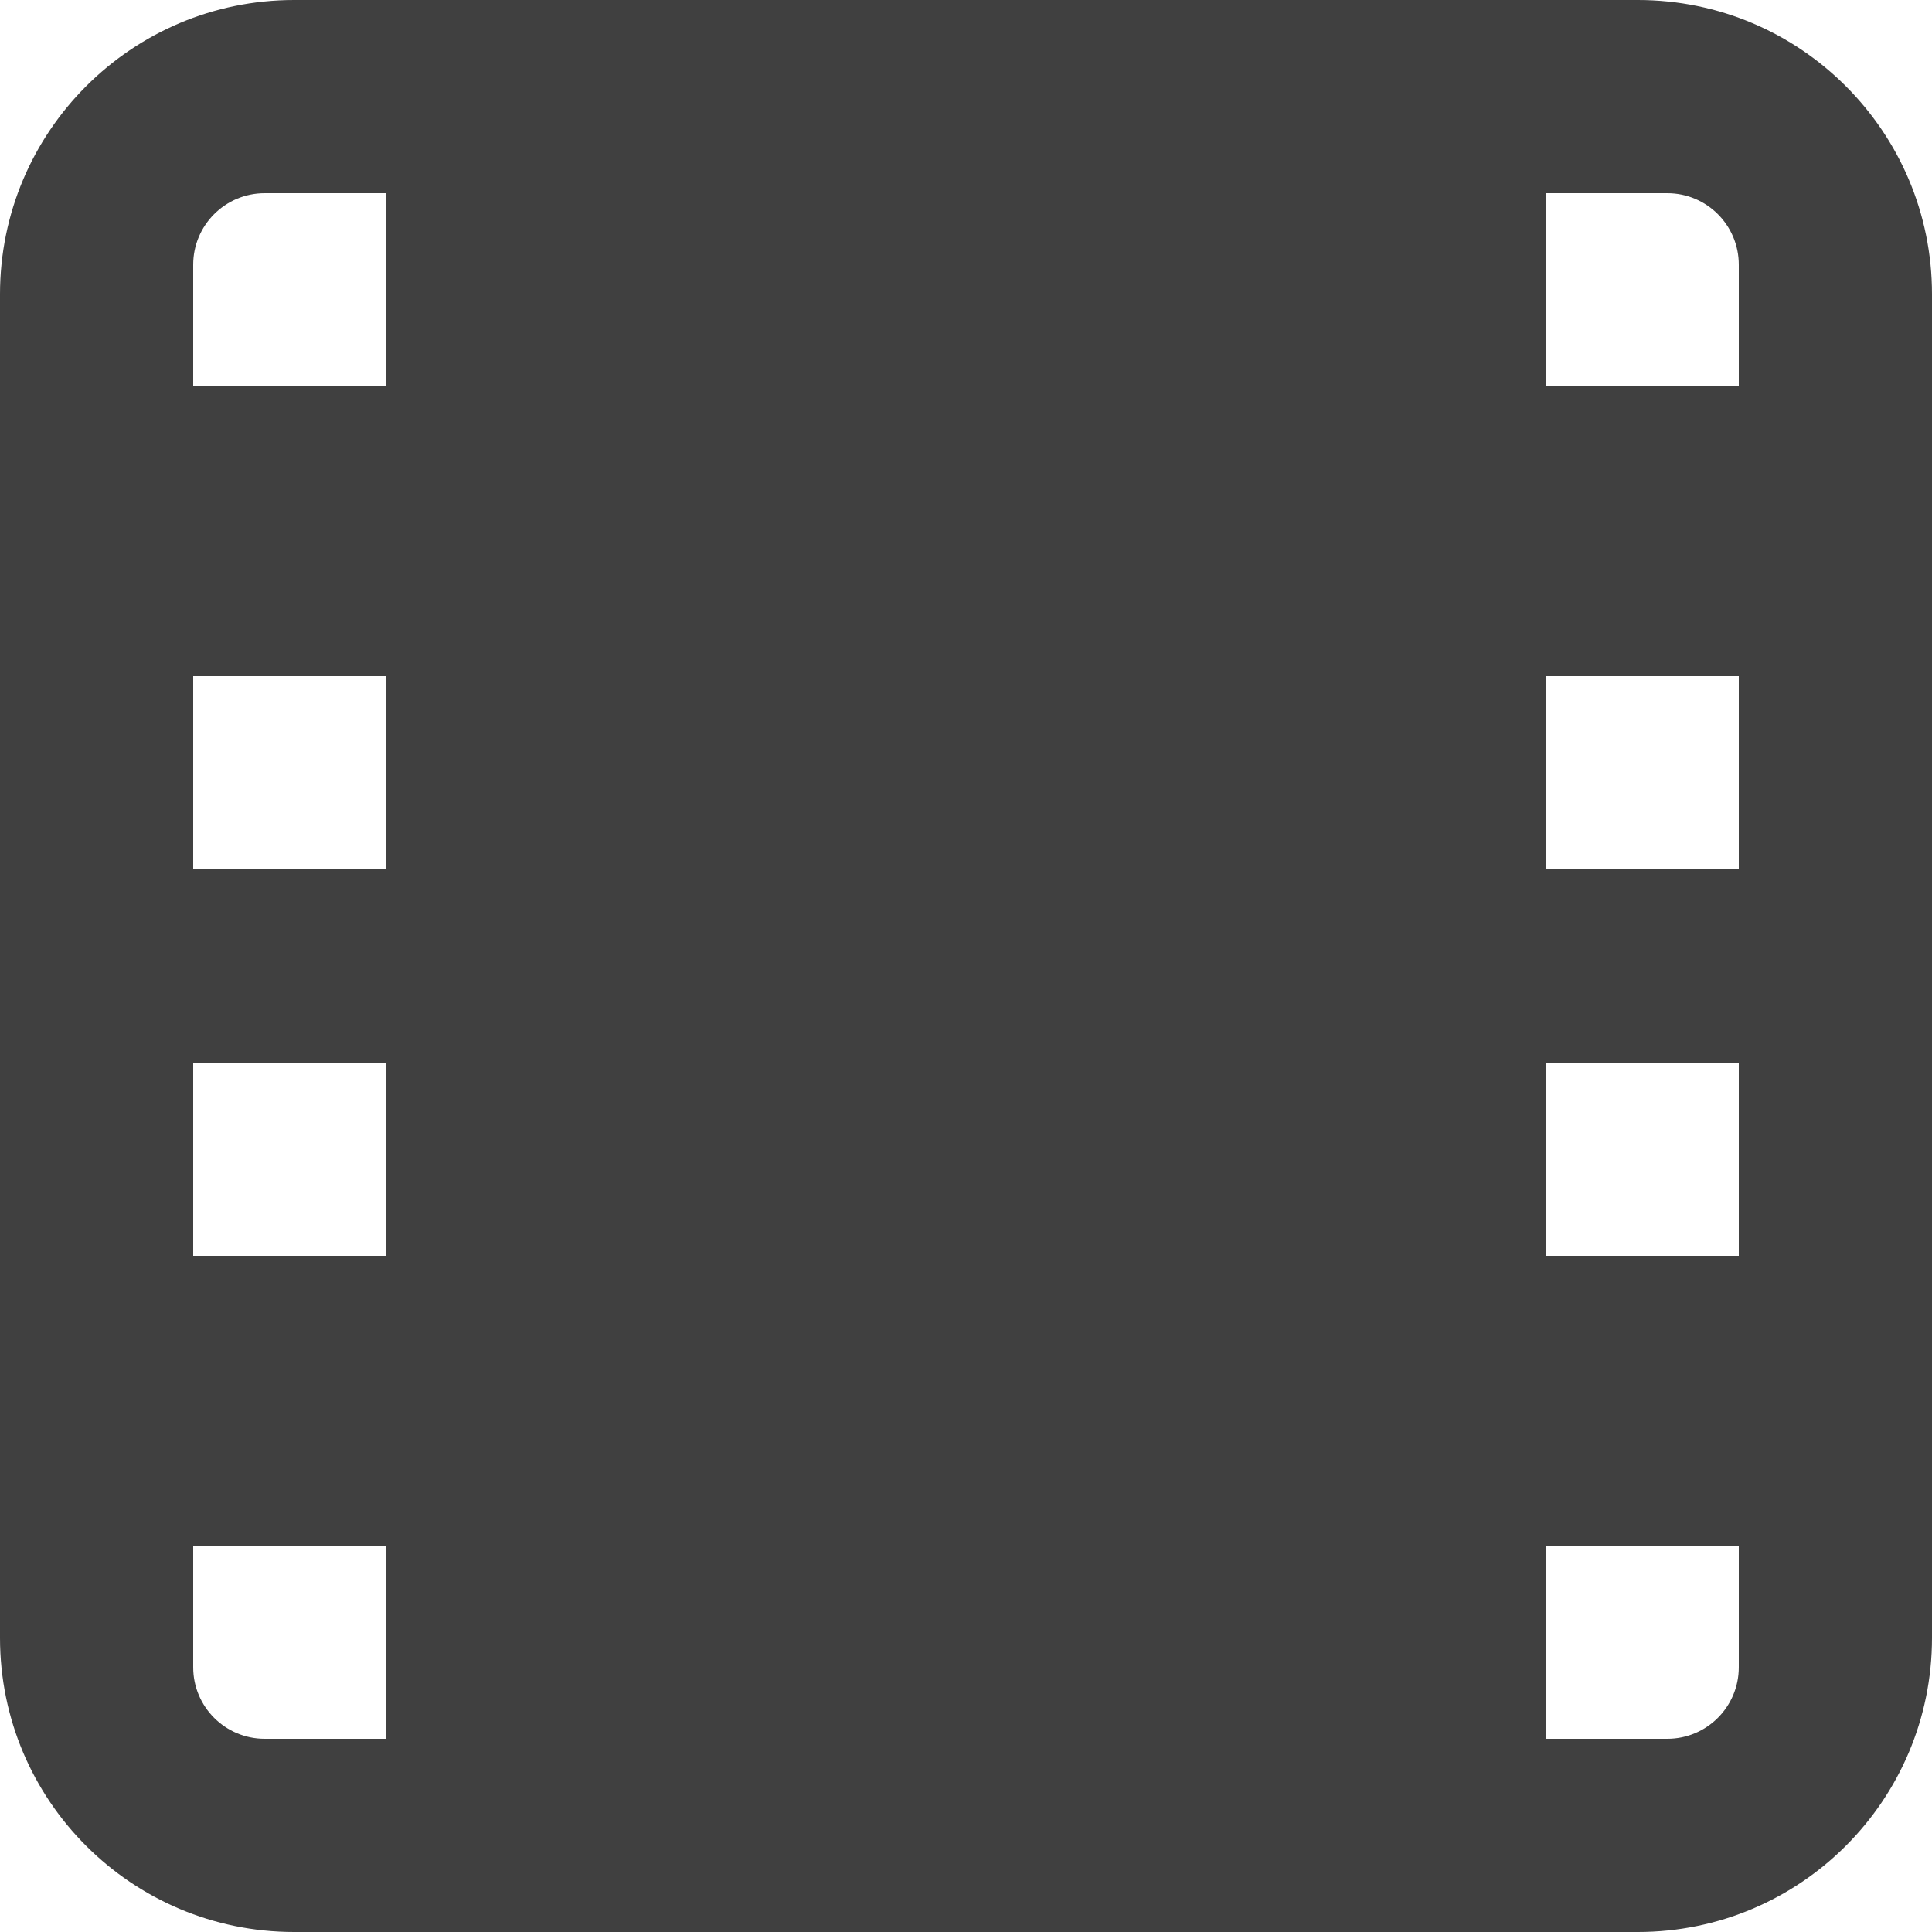
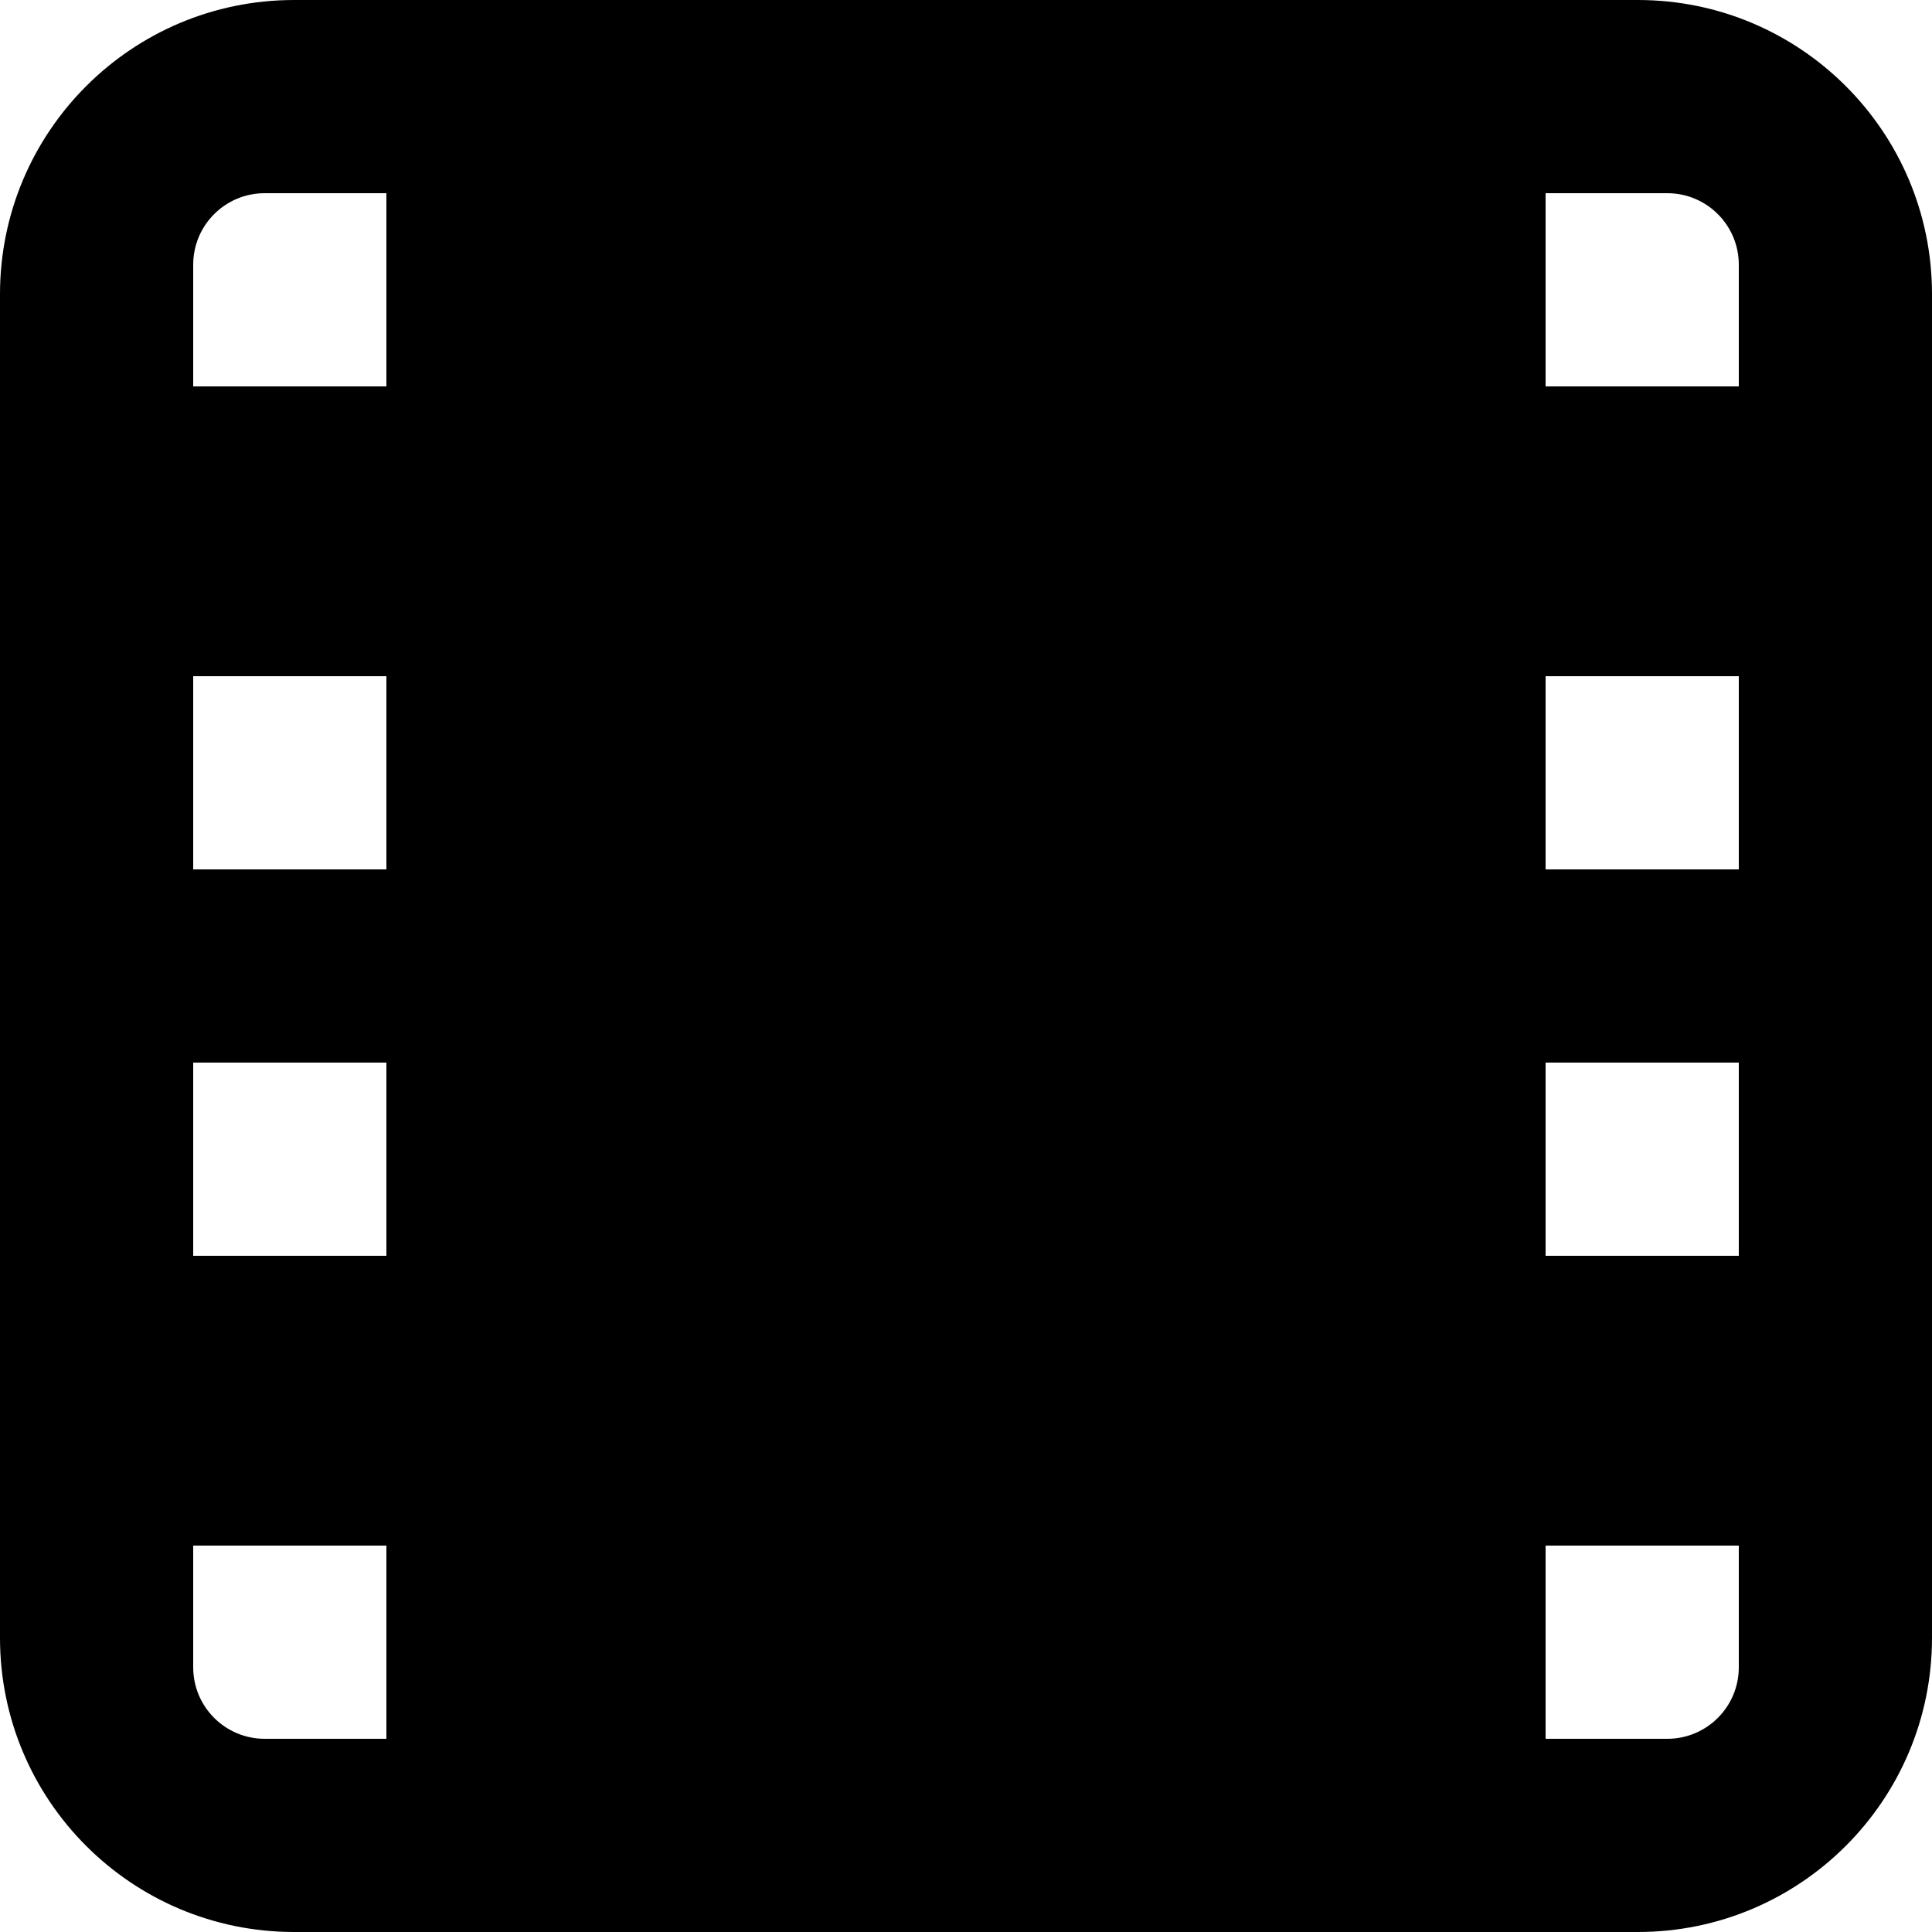
<svg xmlns="http://www.w3.org/2000/svg" width="12" height="12">
-   <path d="M10.173 0H1.827A1.827 1.827 0 0 0 0 1.827v8.346C0 11.183.818 12 1.827 12h8.346A1.827 1.827 0 0 0 12 10.173V1.827A1.827 1.827 0 0 0 10.173 0ZM2.4 5.4H1.2V4.2h1.2v1.2ZM1.2 6.6h1.2v1.2H1.2V6.6Zm9.6-1.2H9.6V4.2h1.2v1.2ZM9.6 6.6h1.2v1.2H9.6V6.6Zm1.2-4.956V2.4H9.6V1.2h.756a.444.444 0 0 1 .444.444ZM1.644 1.2H2.4v1.2H1.2v-.756a.444.444 0 0 1 .444-.444ZM1.2 10.356V9.6h1.2v1.2h-.756a.444.444 0 0 1-.444-.444Zm9.6 0a.444.444 0 0 1-.444.444H9.6V9.6h1.2v.756Z" fill="currentColor" opacity=".75" />
+   <path d="M10.173 0H1.827A1.827 1.827 0 0 0 0 1.827v8.346C0 11.183.818 12 1.827 12h8.346A1.827 1.827 0 0 0 12 10.173V1.827A1.827 1.827 0 0 0 10.173 0ZM2.4 5.4H1.2V4.2h1.2v1.2ZM1.2 6.6h1.2v1.2H1.2V6.6Zm9.6-1.2H9.6V4.2h1.2v1.2ZM9.6 6.6h1.2v1.2H9.6V6.6Zm1.2-4.956V2.4H9.6V1.2h.756a.444.444 0 0 1 .444.444ZM1.644 1.2H2.4v1.2H1.2v-.756a.444.444 0 0 1 .444-.444ZM1.2 10.356V9.6h1.2v1.2h-.756a.444.444 0 0 1-.444-.444Zm9.6 0a.444.444 0 0 1-.444.444H9.6V9.6h1.2v.756Z" fill="currentColor" />
</svg>
